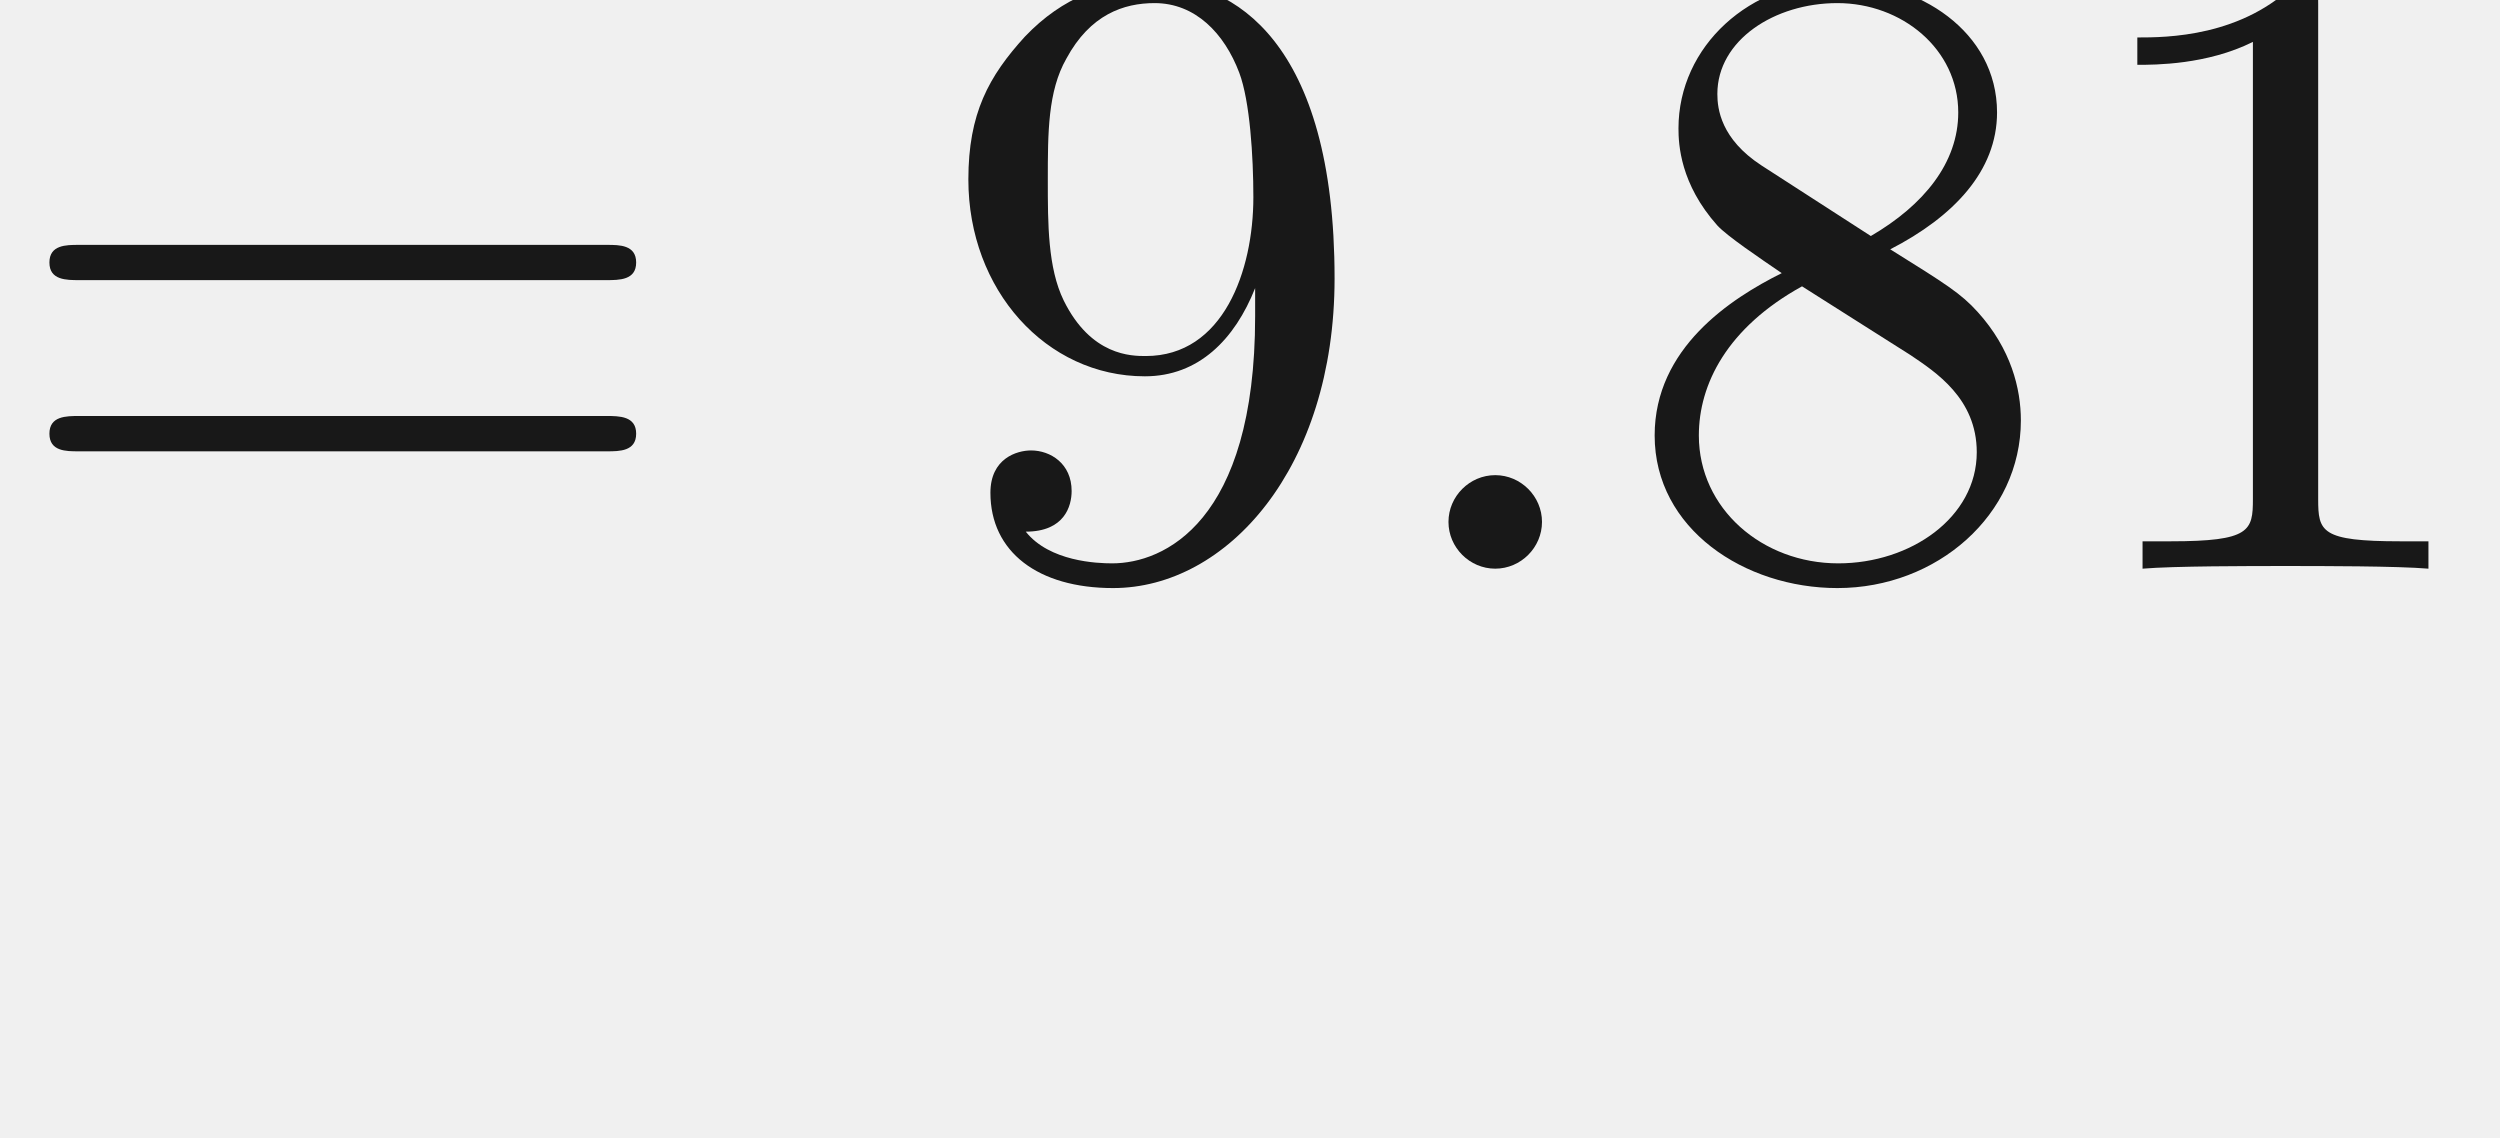
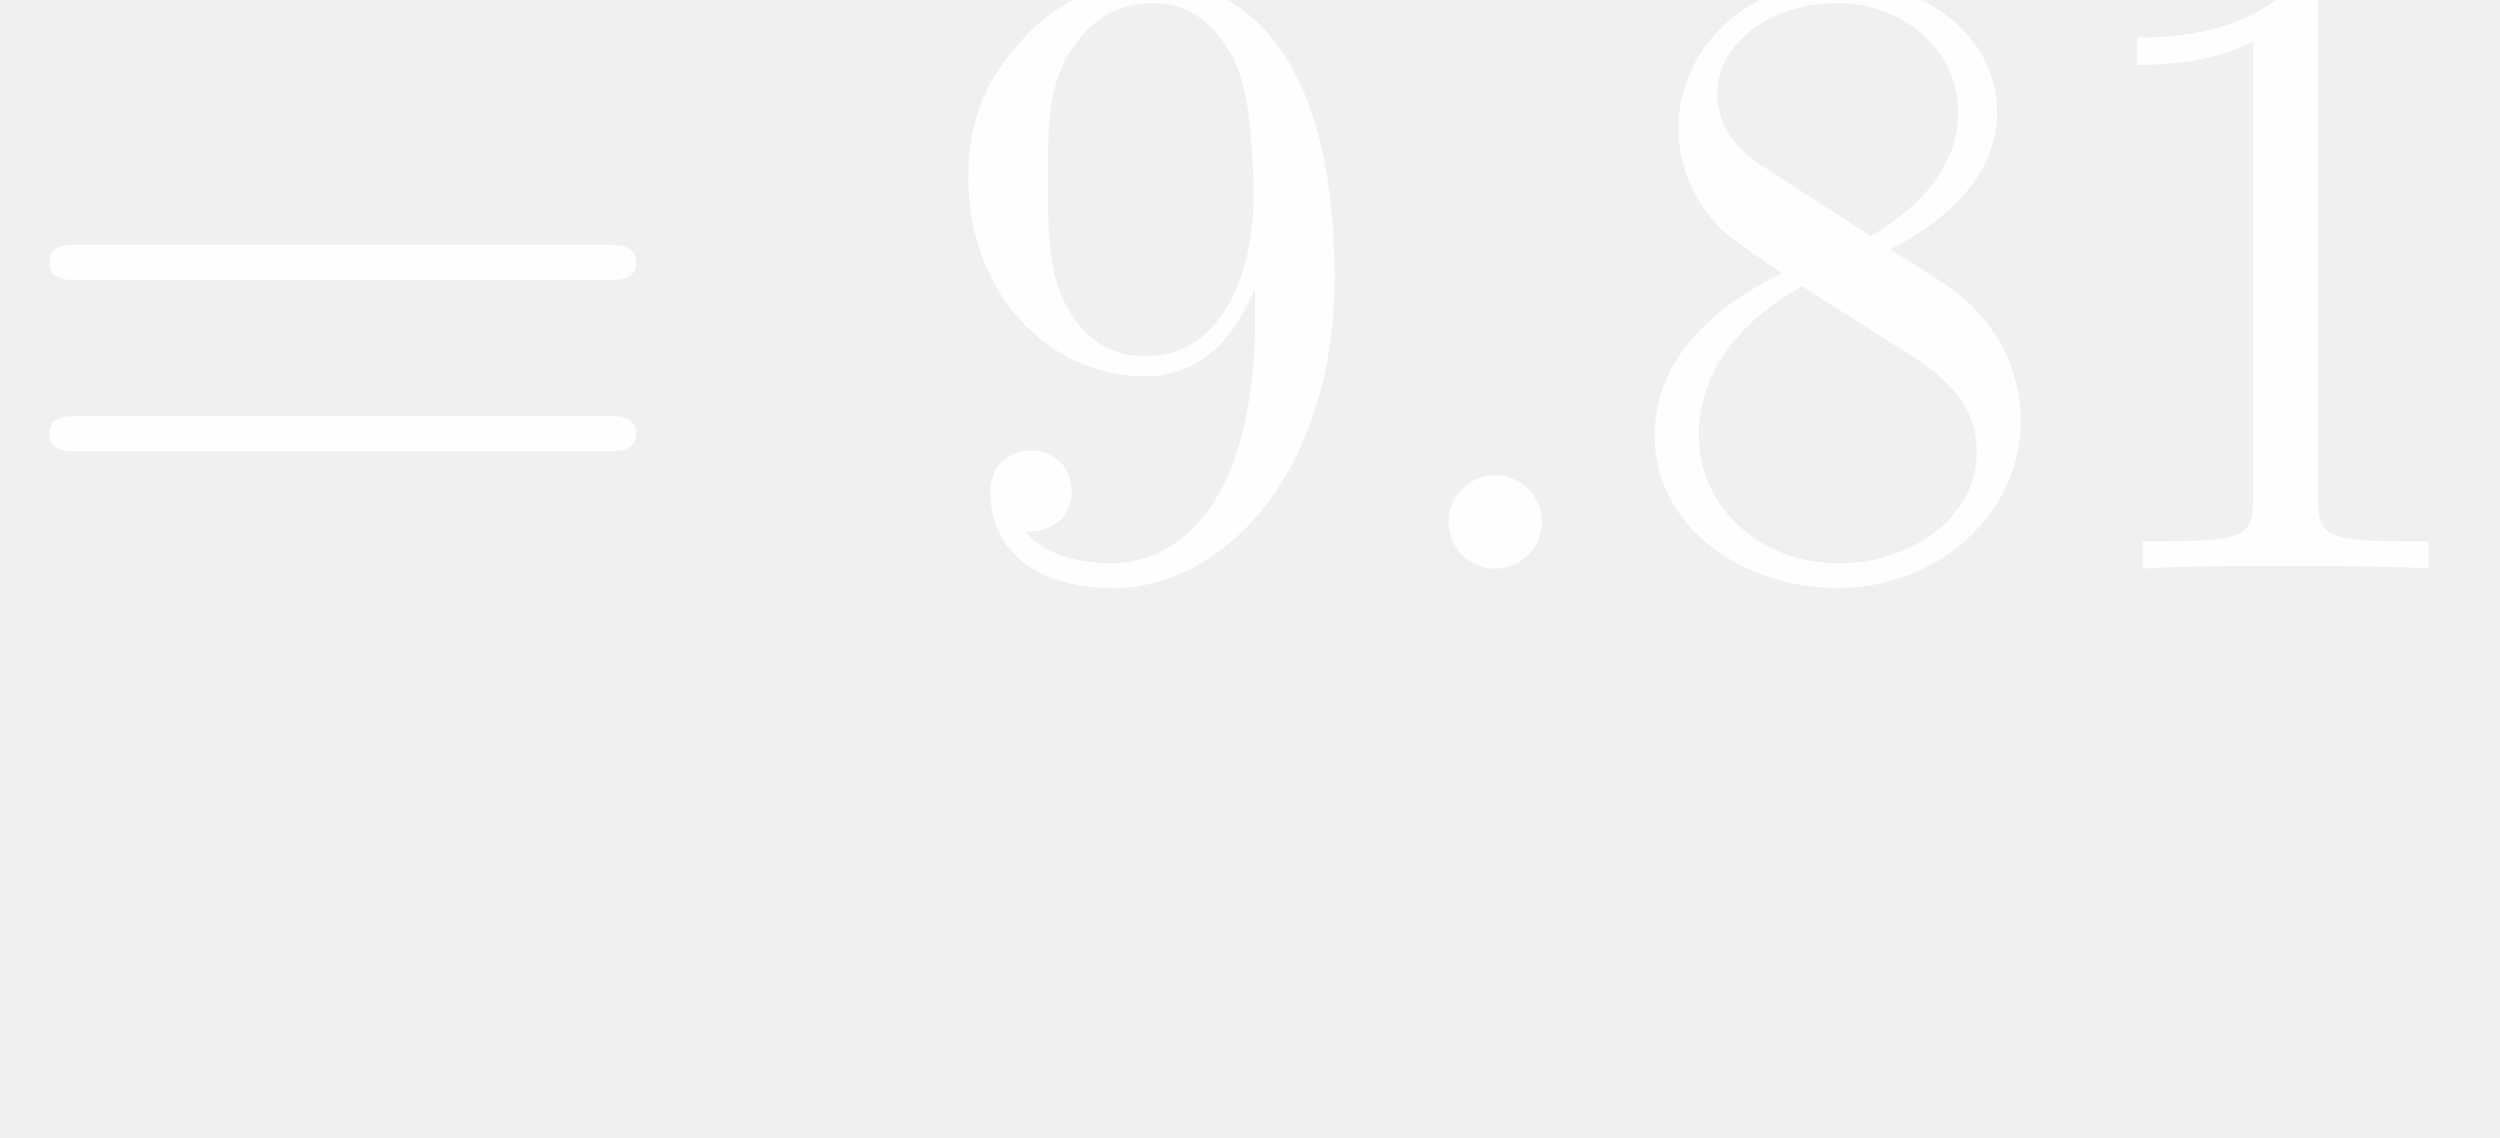
- <svg xmlns="http://www.w3.org/2000/svg" xmlns:ns1="http://github.com/leegao/readme2tex/" xmlns:xlink="http://www.w3.org/1999/xlink" version="1.1" width="28.228pt" height="12.841pt" viewBox="-52.075 -68.458 28.228 12.841" ns1:offset="-3.552713678800501e-15">
+ <svg xmlns="http://www.w3.org/2000/svg" xmlns:ns1="http://github.com/leegao/readme2tex/" xmlns:xlink="http://www.w3.org/1999/xlink" fill="white" version="1.1" width="28.228pt" height="12.841pt" viewBox="-52.075 -68.458 28.228 12.841" ns1:offset="-3.552713678800501e-15">
  <defs>
    <path id="g0-58" d="M1.913-.528C1.913-.817 1.674-1.056 1.385-1.056S.857-.817 .857-.528S1.096 0 1.385 0S1.913-.239 1.913-.528Z" />
    <path id="g1-49" d="M2.929-6.376C2.929-6.615 2.929-6.635 2.7-6.635C2.082-5.998 1.205-5.998 .887-5.998V-5.689C1.086-5.689 1.674-5.689 2.192-5.948V-.787C2.192-.428 2.162-.309 1.265-.309H.946V0C1.295-.03 2.162-.03 2.56-.03S3.826-.03 4.174 0V-.309H3.856C2.959-.309 2.929-.418 2.929-.787V-6.376Z" />
    <path id="g1-56" d="M1.624-4.553C1.166-4.852 1.126-5.191 1.126-5.36C1.126-5.968 1.773-6.386 2.481-6.386C3.208-6.386 3.846-5.868 3.846-5.151C3.846-4.583 3.457-4.105 2.859-3.756L1.624-4.553ZM3.078-3.606C3.796-3.975 4.284-4.493 4.284-5.151C4.284-6.067 3.397-6.635 2.491-6.635C1.494-6.635 .687-5.898 .687-4.971C.687-4.792 .707-4.344 1.126-3.875C1.235-3.756 1.604-3.507 1.853-3.337C1.275-3.049 .418-2.491 .418-1.504C.418-.448 1.435 .219 2.481 .219C3.606 .219 4.553-.608 4.553-1.674C4.553-2.032 4.443-2.481 4.065-2.899C3.875-3.108 3.716-3.208 3.078-3.606ZM2.082-3.188L3.308-2.411C3.587-2.222 4.055-1.923 4.055-1.315C4.055-.578 3.308-.06 2.491-.06C1.634-.06 .917-.677 .917-1.504C.917-2.082 1.235-2.72 2.082-3.188Z" />
    <path id="g1-57" d="M3.656-3.168V-2.849C3.656-.518 2.62-.06 2.042-.06C1.873-.06 1.335-.08 1.066-.418C1.504-.418 1.584-.707 1.584-.877C1.584-1.186 1.345-1.335 1.126-1.335C.966-1.335 .667-1.245 .667-.857C.667-.189 1.205 .219 2.052 .219C3.337 .219 4.553-1.136 4.553-3.278C4.553-5.958 3.407-6.635 2.521-6.635C1.973-6.635 1.484-6.456 1.056-6.007C.648-5.559 .418-5.141 .418-4.394C.418-3.148 1.295-2.172 2.411-2.172C3.019-2.172 3.427-2.59 3.656-3.168ZM2.421-2.401C2.262-2.401 1.803-2.401 1.494-3.029C1.315-3.397 1.315-3.895 1.315-4.384C1.315-4.922 1.315-5.39 1.524-5.758C1.793-6.257 2.172-6.386 2.521-6.386C2.979-6.386 3.308-6.047 3.477-5.599C3.597-5.28 3.636-4.653 3.636-4.194C3.636-3.367 3.298-2.401 2.421-2.401Z" />
    <path id="g1-61" d="M6.844-3.258C6.994-3.258 7.183-3.258 7.183-3.457S6.994-3.656 6.854-3.656H.887C.747-3.656 .558-3.656 .558-3.457S.747-3.258 .897-3.258H6.844ZM6.854-1.325C6.994-1.325 7.183-1.325 7.183-1.524S6.994-1.724 6.844-1.724H.897C.747-1.724 .558-1.724 .558-1.524S.747-1.325 .887-1.325H6.854Z" />
    <path id="g1-97" d="M3.318-.757C3.357-.359 3.626 .06 4.095 .06C4.304 .06 4.912-.08 4.912-.887V-1.445H4.663V-.887C4.663-.309 4.413-.249 4.304-.249C3.975-.249 3.935-.697 3.935-.747V-2.74C3.935-3.158 3.935-3.547 3.577-3.915C3.188-4.304 2.69-4.463 2.212-4.463C1.395-4.463 .707-3.995 .707-3.337C.707-3.039 .907-2.869 1.166-2.869C1.445-2.869 1.624-3.068 1.624-3.328C1.624-3.447 1.574-3.776 1.116-3.786C1.385-4.134 1.873-4.244 2.192-4.244C2.68-4.244 3.248-3.856 3.248-2.969V-2.6C2.74-2.57 2.042-2.54 1.415-2.242C.667-1.903 .418-1.385 .418-.946C.418-.139 1.385 .11 2.012 .11C2.67 .11 3.128-.289 3.318-.757ZM3.248-2.391V-1.395C3.248-.448 2.531-.11 2.082-.11C1.594-.11 1.186-.458 1.186-.956C1.186-1.504 1.604-2.331 3.248-2.391Z" />
  </defs>
  <g id="page1" fill-opacity="0.9">
    <use x="-52.075" y="-62.037" xlink:href="#g1-61" />
    <use x="-41.559" y="-62.037" xlink:href="#g1-57" />
    <use x="-36.577" y="-62.037" xlink:href="#g0-58" />
    <use x="-33.81" y="-62.037" xlink:href="#g1-56" />
    <use x="-28.829" y="-62.037" xlink:href="#g1-49" />
  </g>
</svg>
